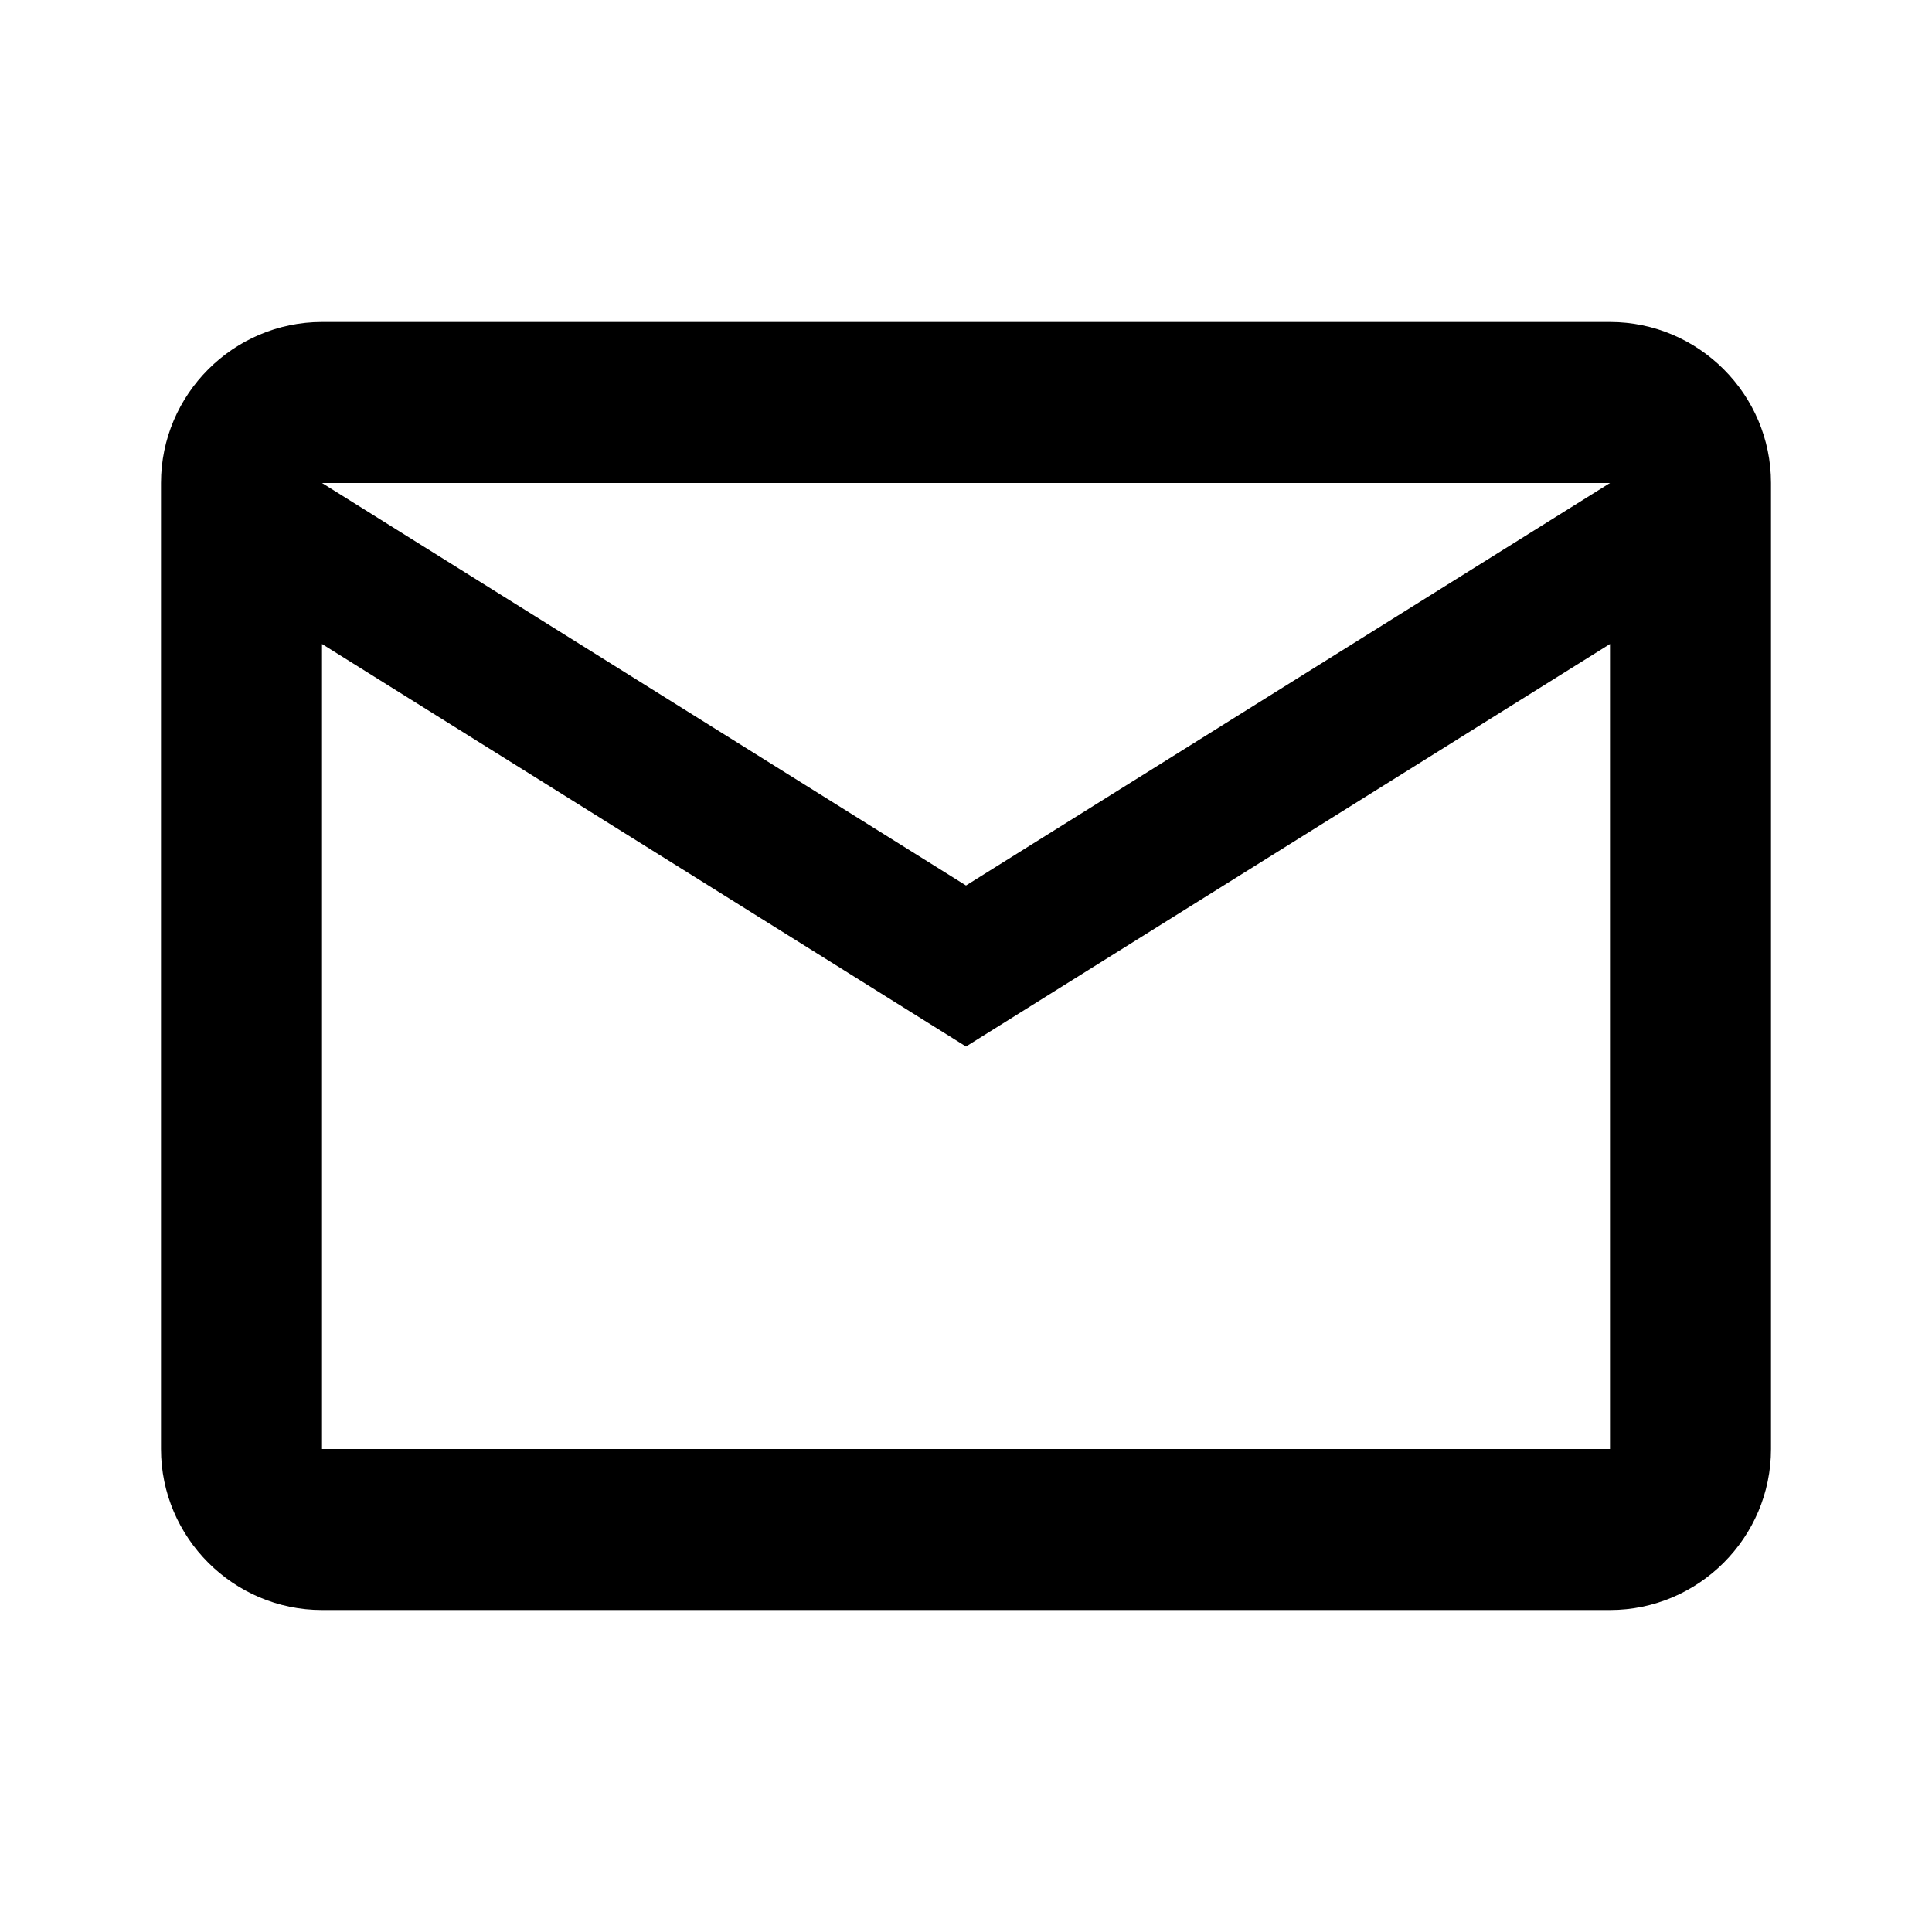
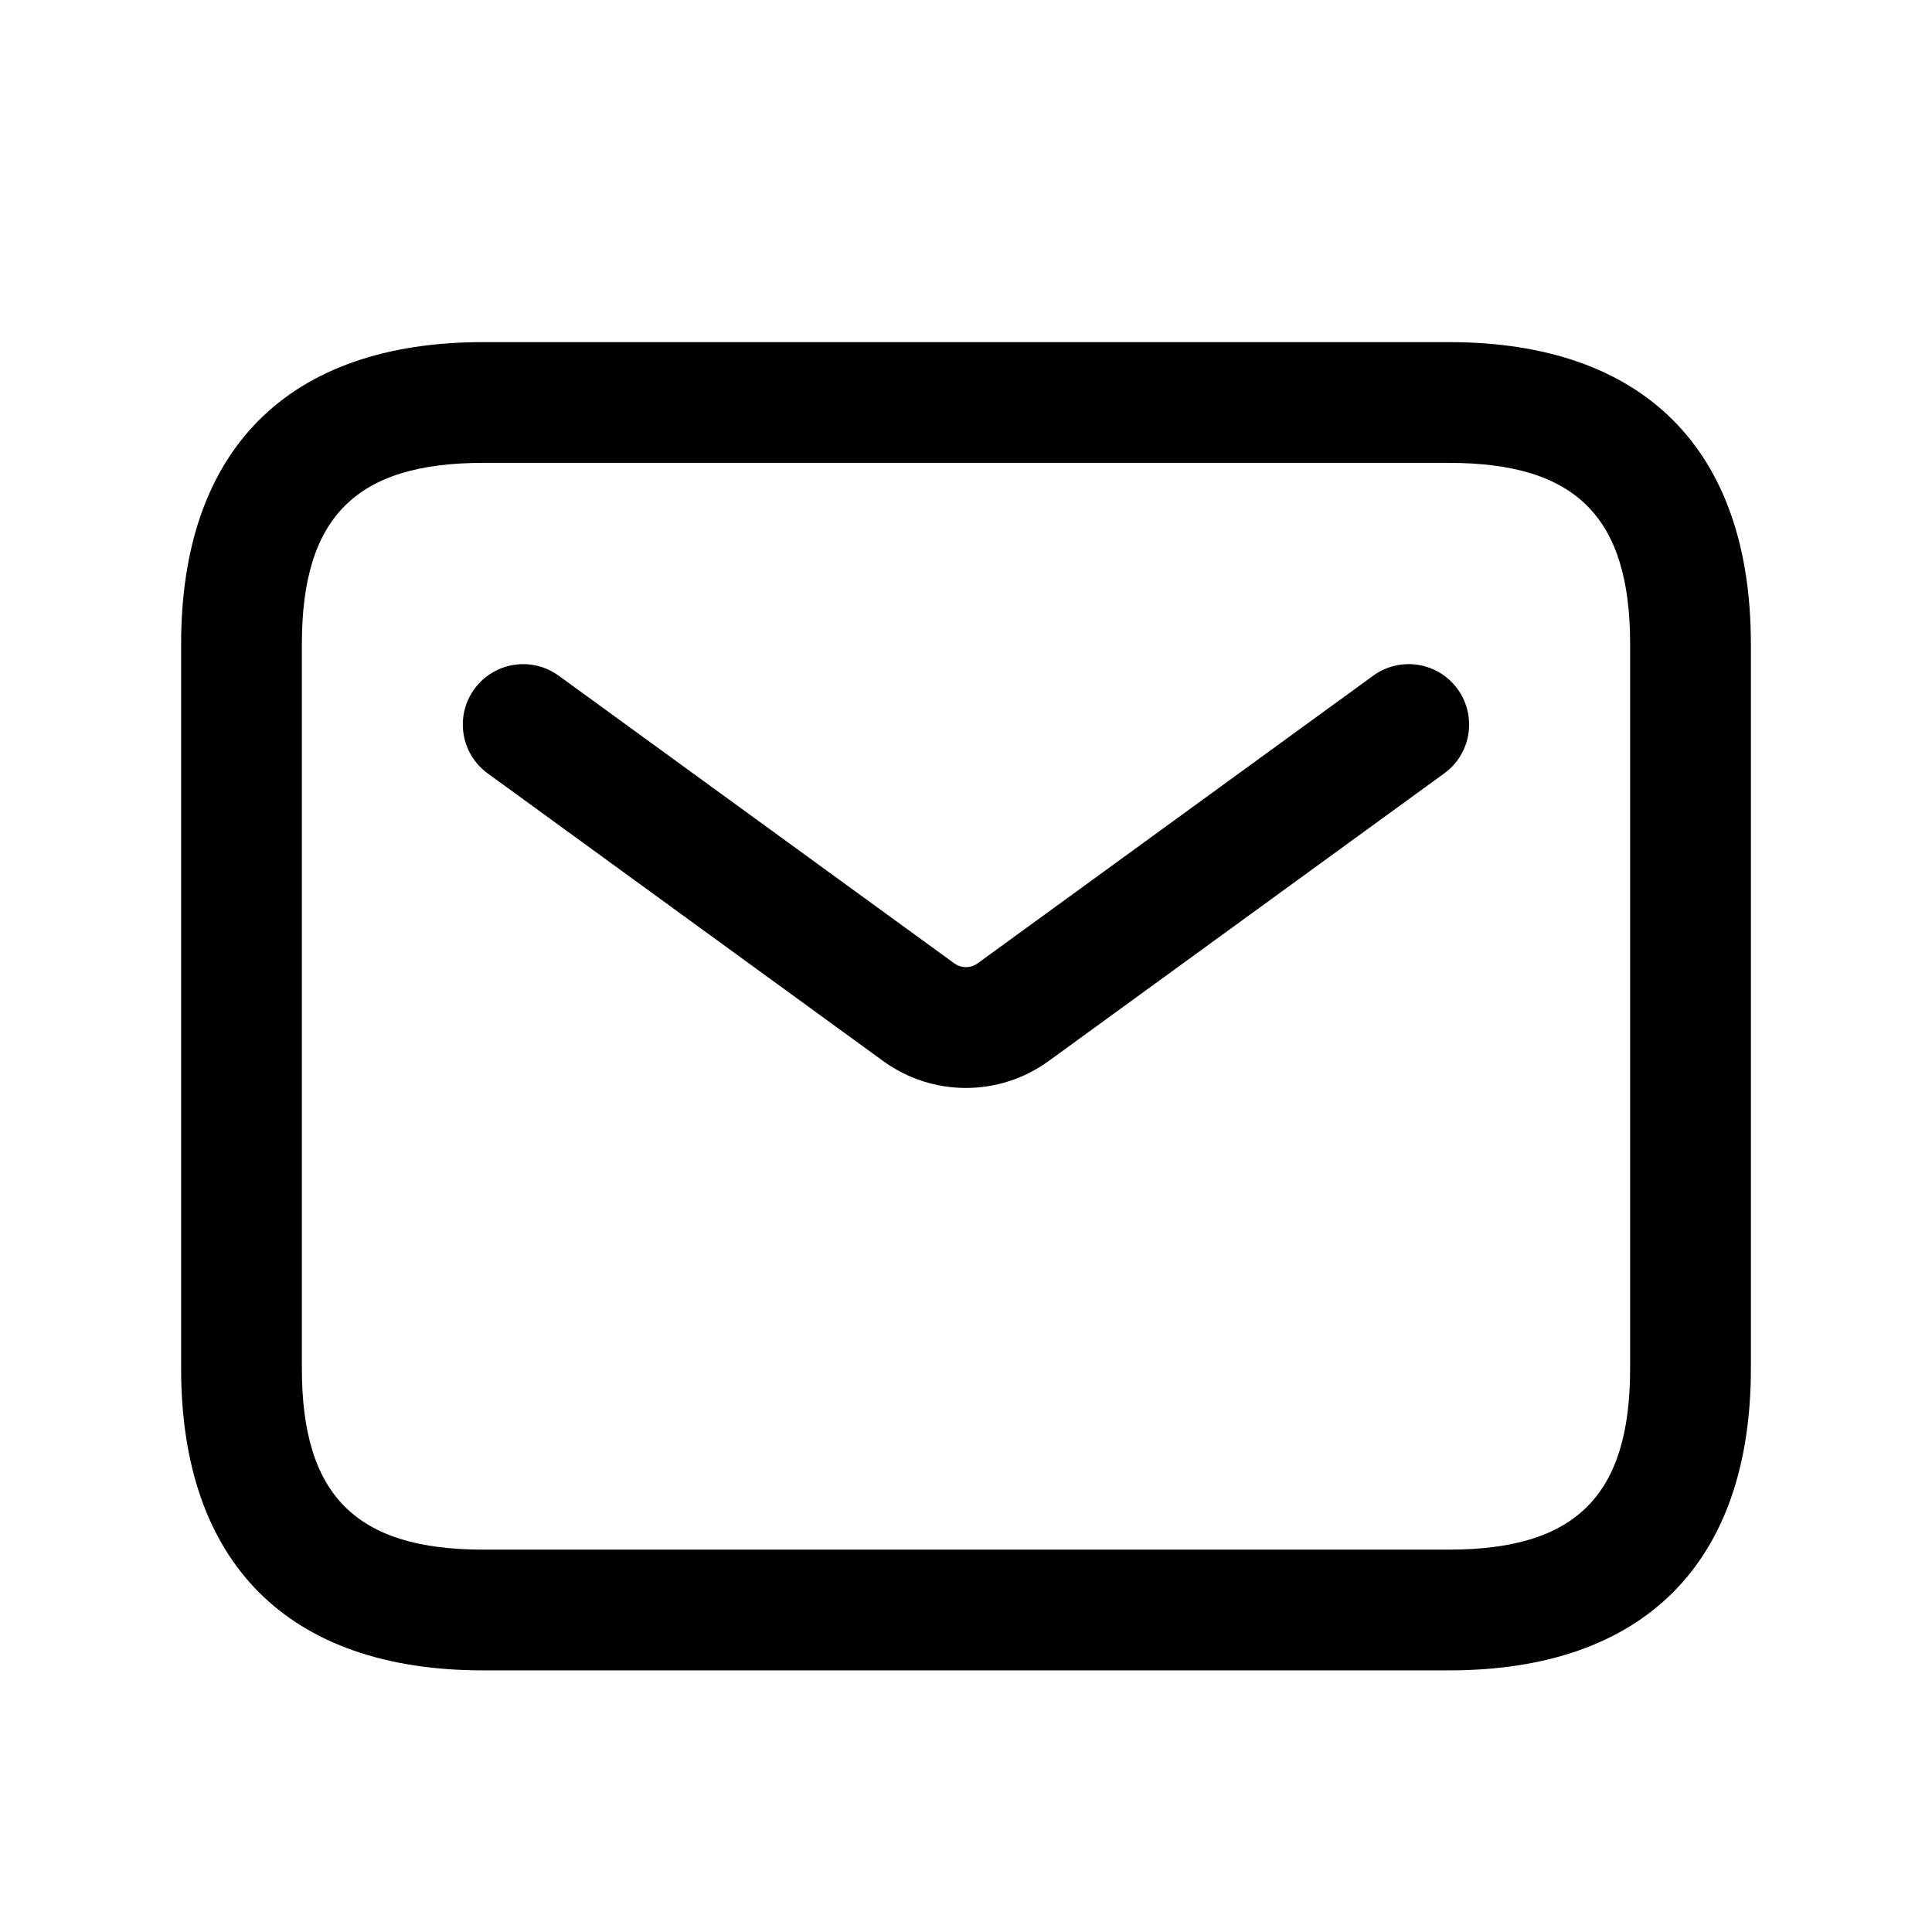
<svg xmlns="http://www.w3.org/2000/svg" width="24" height="24" viewBox="0 0 24 24" fill="none">
-   <path d="M22 6C22 4.9 21.1 4 20 4H4C2.9 4 2 4.9 2 6V18C2 19.1 2.9 20 4 20H20C21.1 20 22 19.1 22 18V6ZM20 6L12 11L4 6H20ZM20 18H4V8L12 13L20 8V18Z" fill="black" />
+   <path d="M18 20.75H6C3.582 20.75 2.25 19.418 2.25 17V8C2.25 5.582 3.582 4.25 6 4.25H18C20.418 4.25 21.75 5.582 21.75 8V17C21.75 19.418 20.418 20.75 18 20.75ZM6 5.75C4.423 5.75 3.75 6.423 3.75 8V17C3.75 18.577 4.423 19.25 6 19.25H18C19.577 19.25 20.25 18.577 20.25 17V8C20.25 6.423 19.577 5.75 18 5.75H6ZM13.029 13.179L17.941 9.607C18.276 9.364 18.35 8.894 18.106 8.559C17.863 8.225 17.395 8.149 17.058 8.394L12.146 11.966C12.058 12.03 11.941 12.03 11.853 11.966L6.941 8.394C6.603 8.149 6.136 8.226 5.893 8.559C5.649 8.894 5.723 9.363 6.058 9.607L10.97 13.18C11.278 13.404 11.639 13.515 11.999 13.515C12.359 13.515 12.722 13.403 13.029 13.179Z" fill="black" />
</svg>
